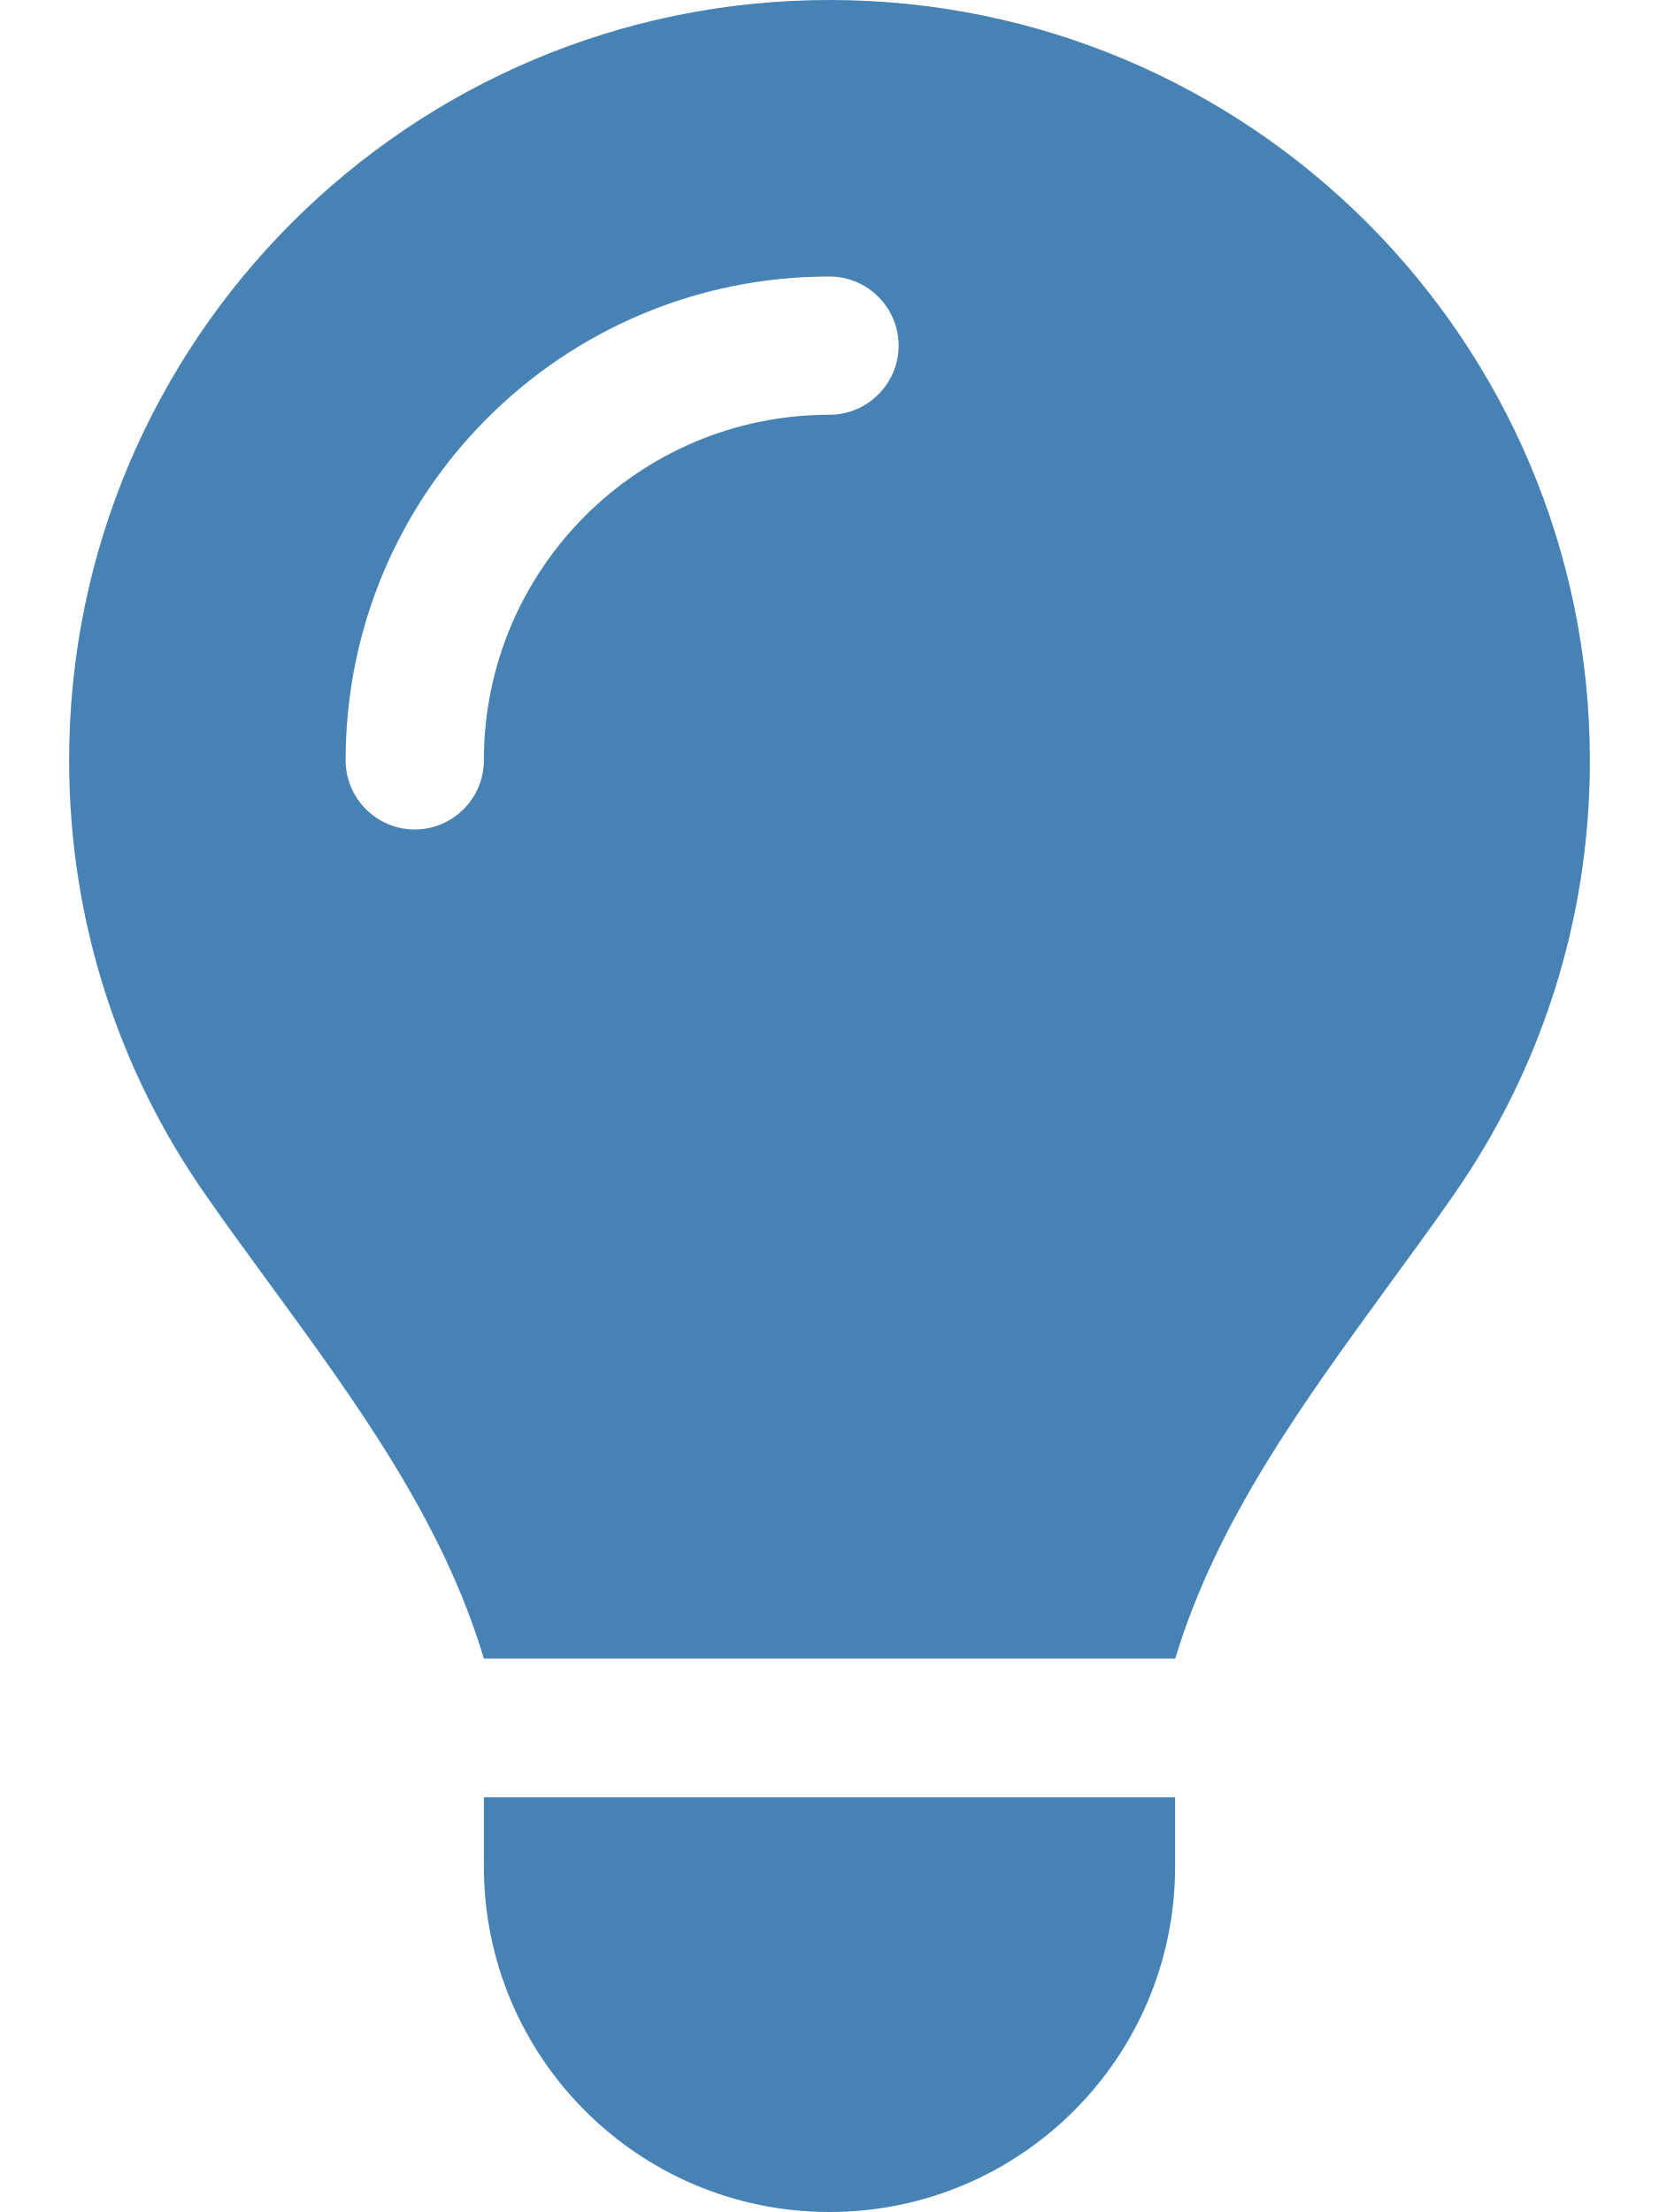
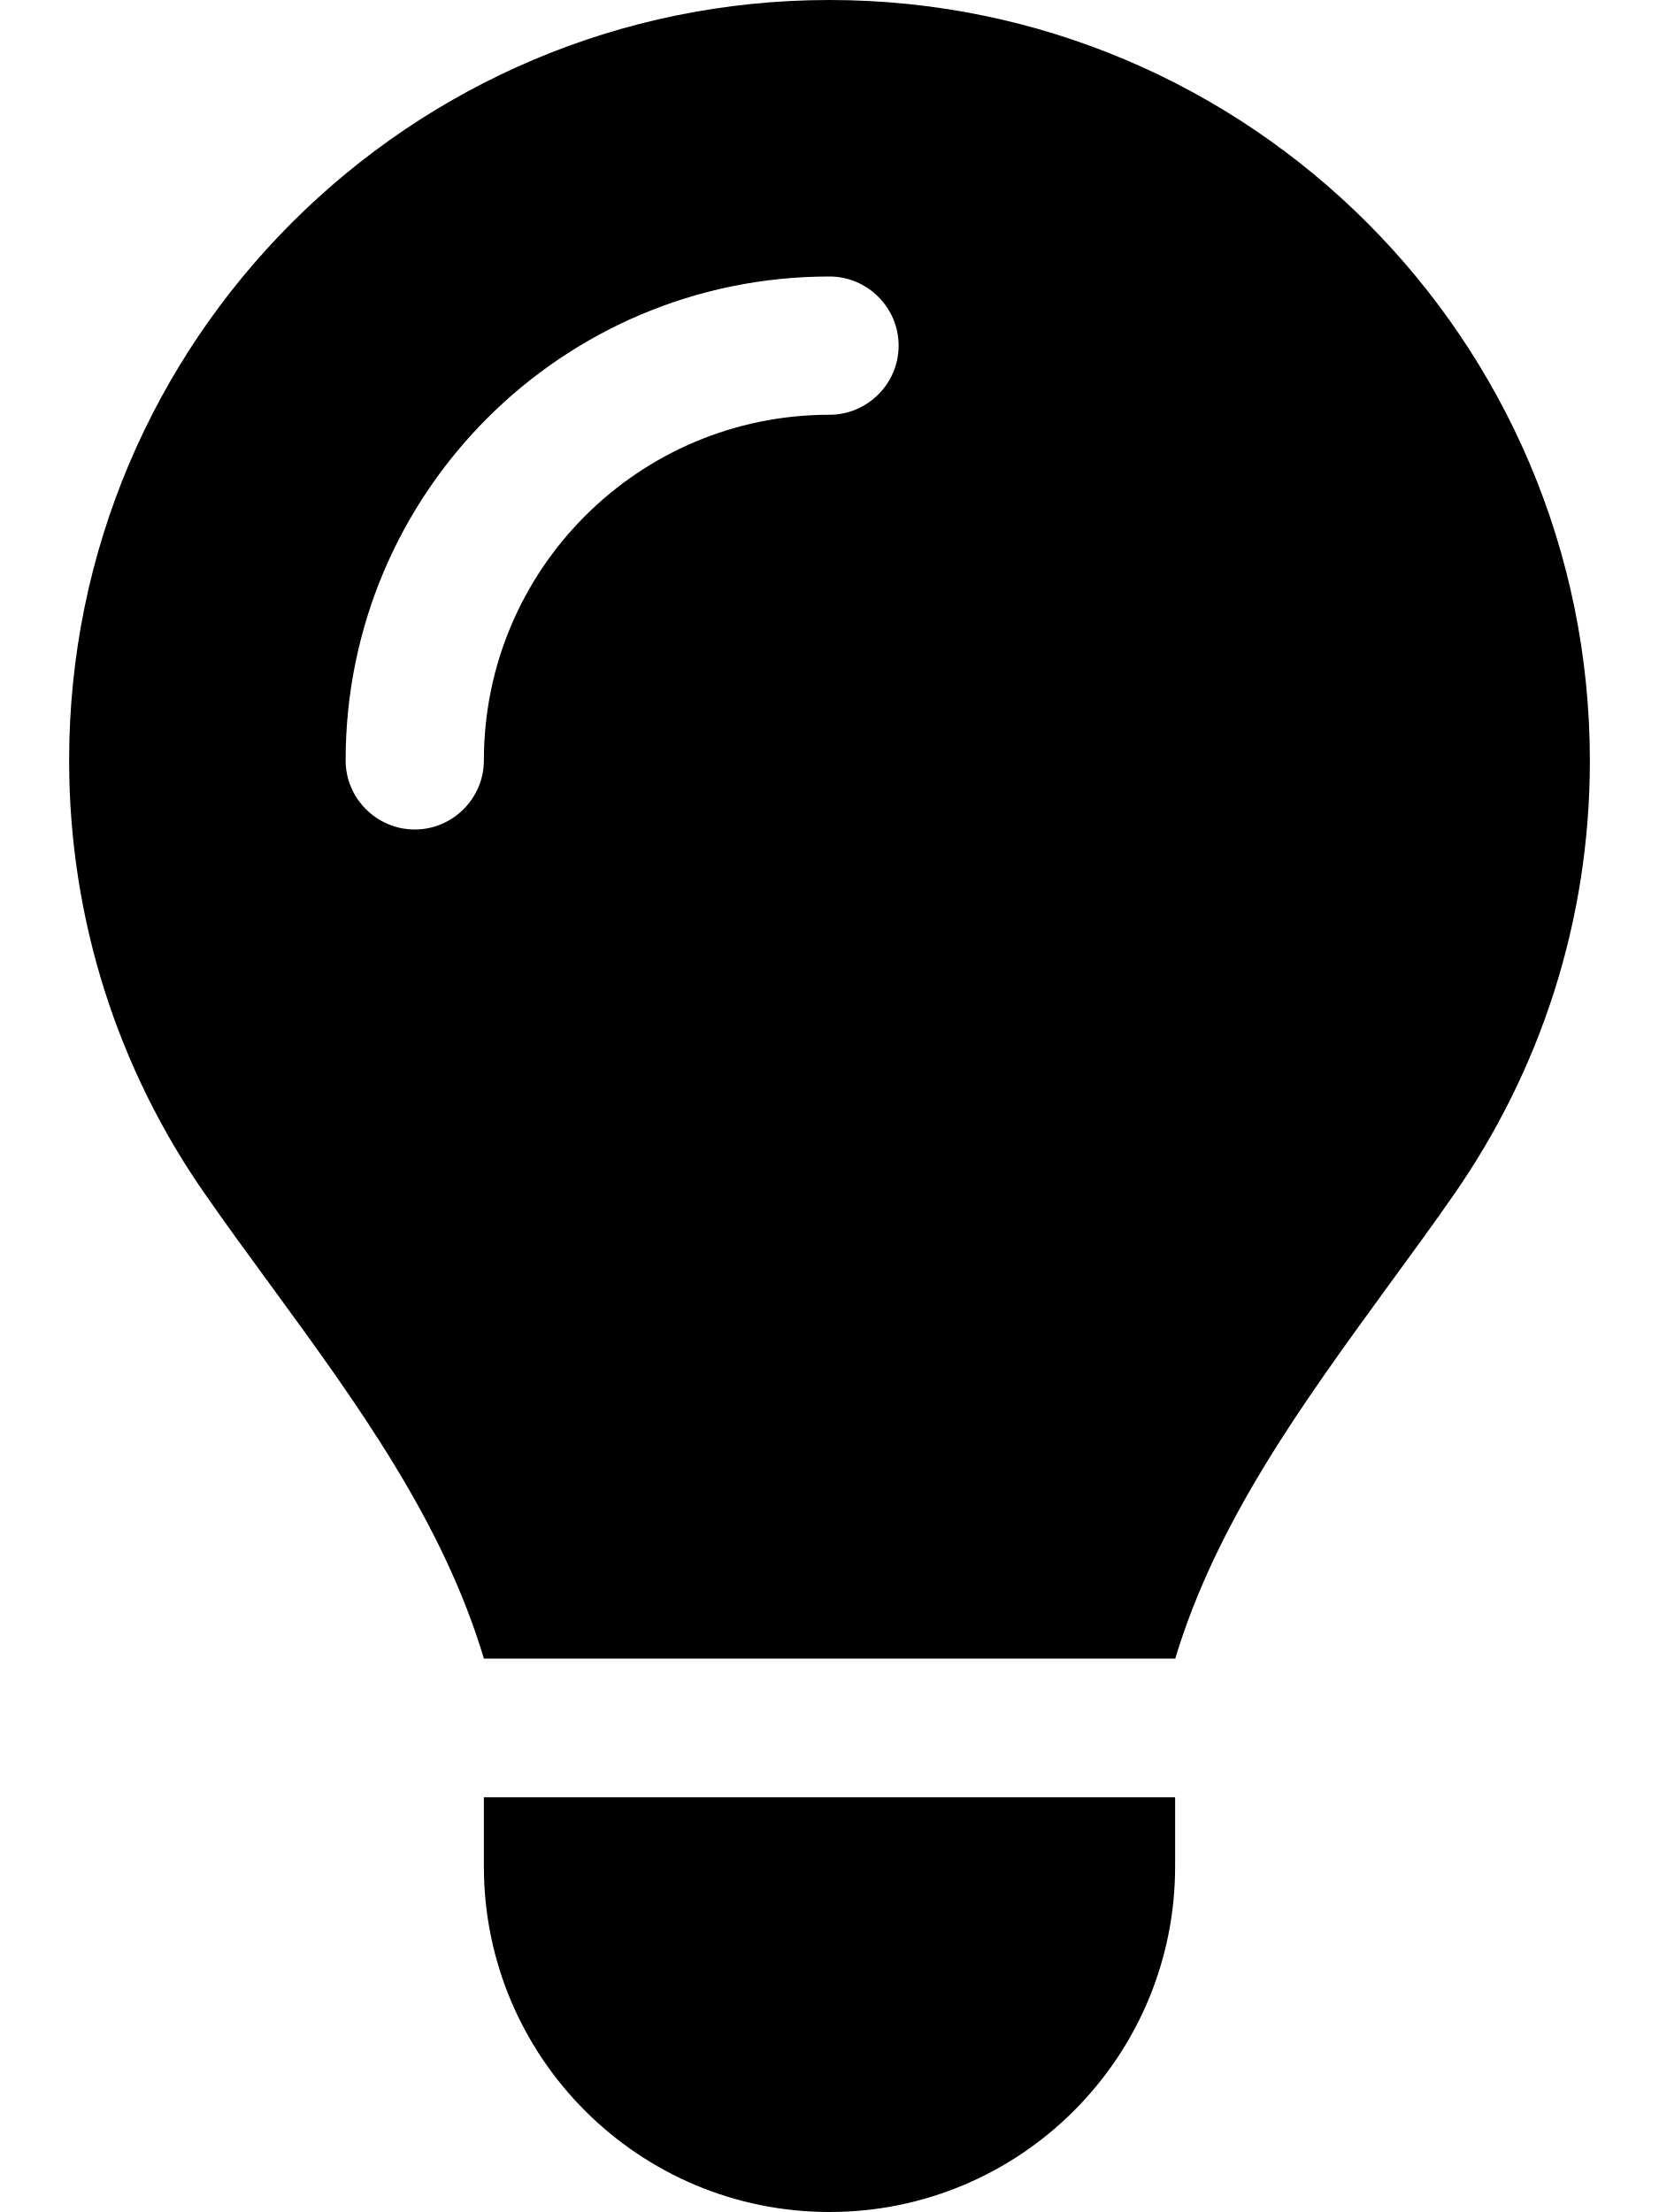
<svg xmlns="http://www.w3.org/2000/svg" viewBox="0 0 384 512">
-   <path d="M272 384c9.6-31.9 29.5-59.1 49.2-86.2l0 0c5.2-7.1 10.4-14.2 15.4-21.4c19.8-28.5 31.4-63 31.4-100.3C368 78.8 289.2 0 192 0S16 78.8 16 176c0 37.3 11.6 71.9 31.4 100.3c5 7.2 10.2 14.3 15.4 21.4l0 0c19.8 27.1 39.7 54.4 49.2 86.2H272zM192 512c44.2 0 80-35.8 80-80V416H112v16c0 44.2 35.8 80 80 80zM112 176c0 8.8-7.2 16-16 16s-16-7.2-16-16c0-61.9 50.1-112 112-112c8.8 0 16 7.2 16 16s-7.2 16-16 16c-44.2 0-80 35.8-80 80z" fill="steelblue" />
+   <path class="bulb" d="M272 384c9.6-31.9 29.5-59.1 49.2-86.2l0 0c5.2-7.1 10.4-14.2 15.4-21.4c19.8-28.5 31.4-63 31.4-100.3C368 78.8 289.2 0 192 0S16 78.8 16 176c0 37.3 11.6 71.9 31.4 100.3c5 7.2 10.2 14.3 15.4 21.4l0 0c19.8 27.1 39.7 54.4 49.2 86.2H272z M112 176c0 8.8-7.2 16-16 16s-16-7.2-16-16c0-61.9 50.1-112 112-112c8.8 0 16 7.2 16 16s-7.2 16-16 16c-44.2 0-80 35.8-80 80z" />
+   <path class="base" d="M192 512c44.2 0 80-35.8 80-80V416H112v16c0 44.2 35.8 80 80 80z" />
</svg>
